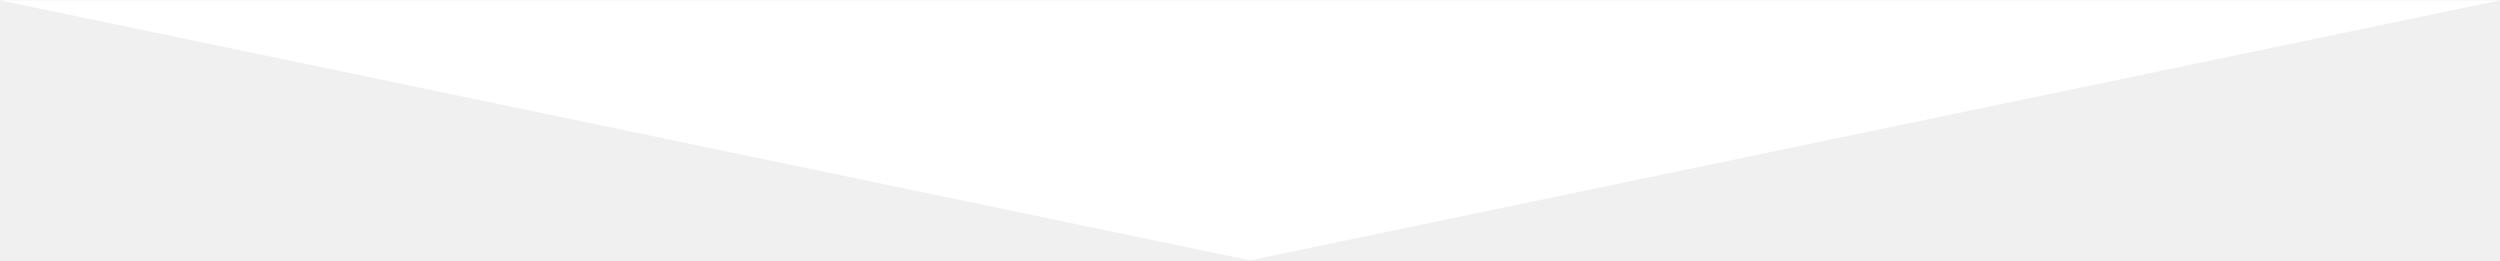
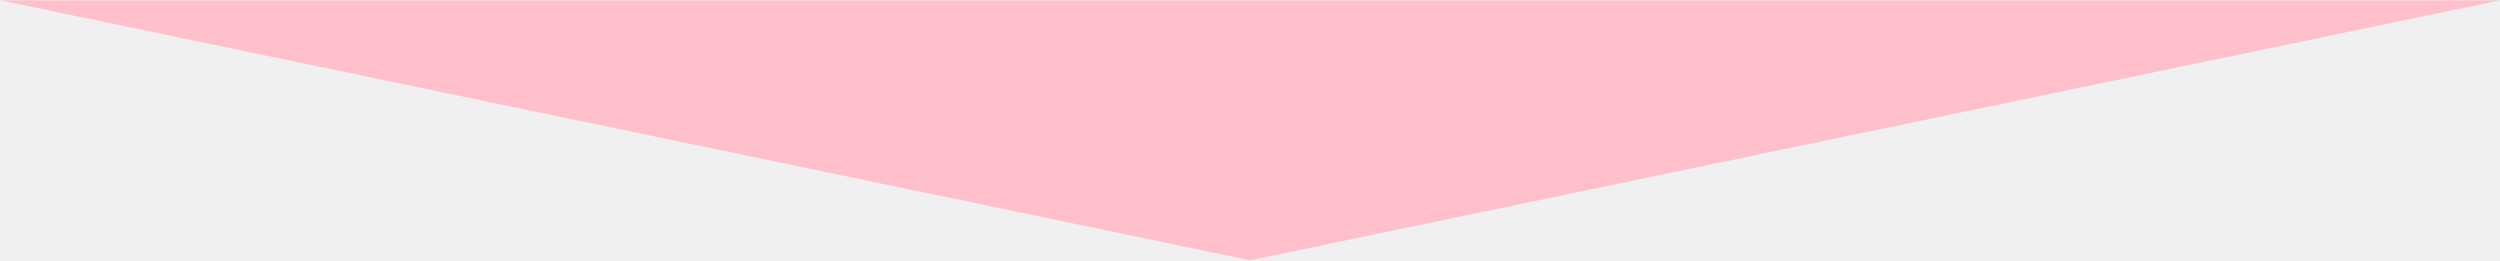
<svg xmlns="http://www.w3.org/2000/svg" version="1.0" id="Layer_1" x="0px" y="0px" width="1180px" height="123px" viewBox="0 0 595.28 61.905" enable-background="new 0 0 595.28 61.905" xml:space="preserve">
-   <polygon fill="#ffffff" points="297.64,61.905 0,0 595.28,0 " />
+   <polygon fill="pink" points="297.64,61.905 0,0 595.28,0 " />
</svg>
